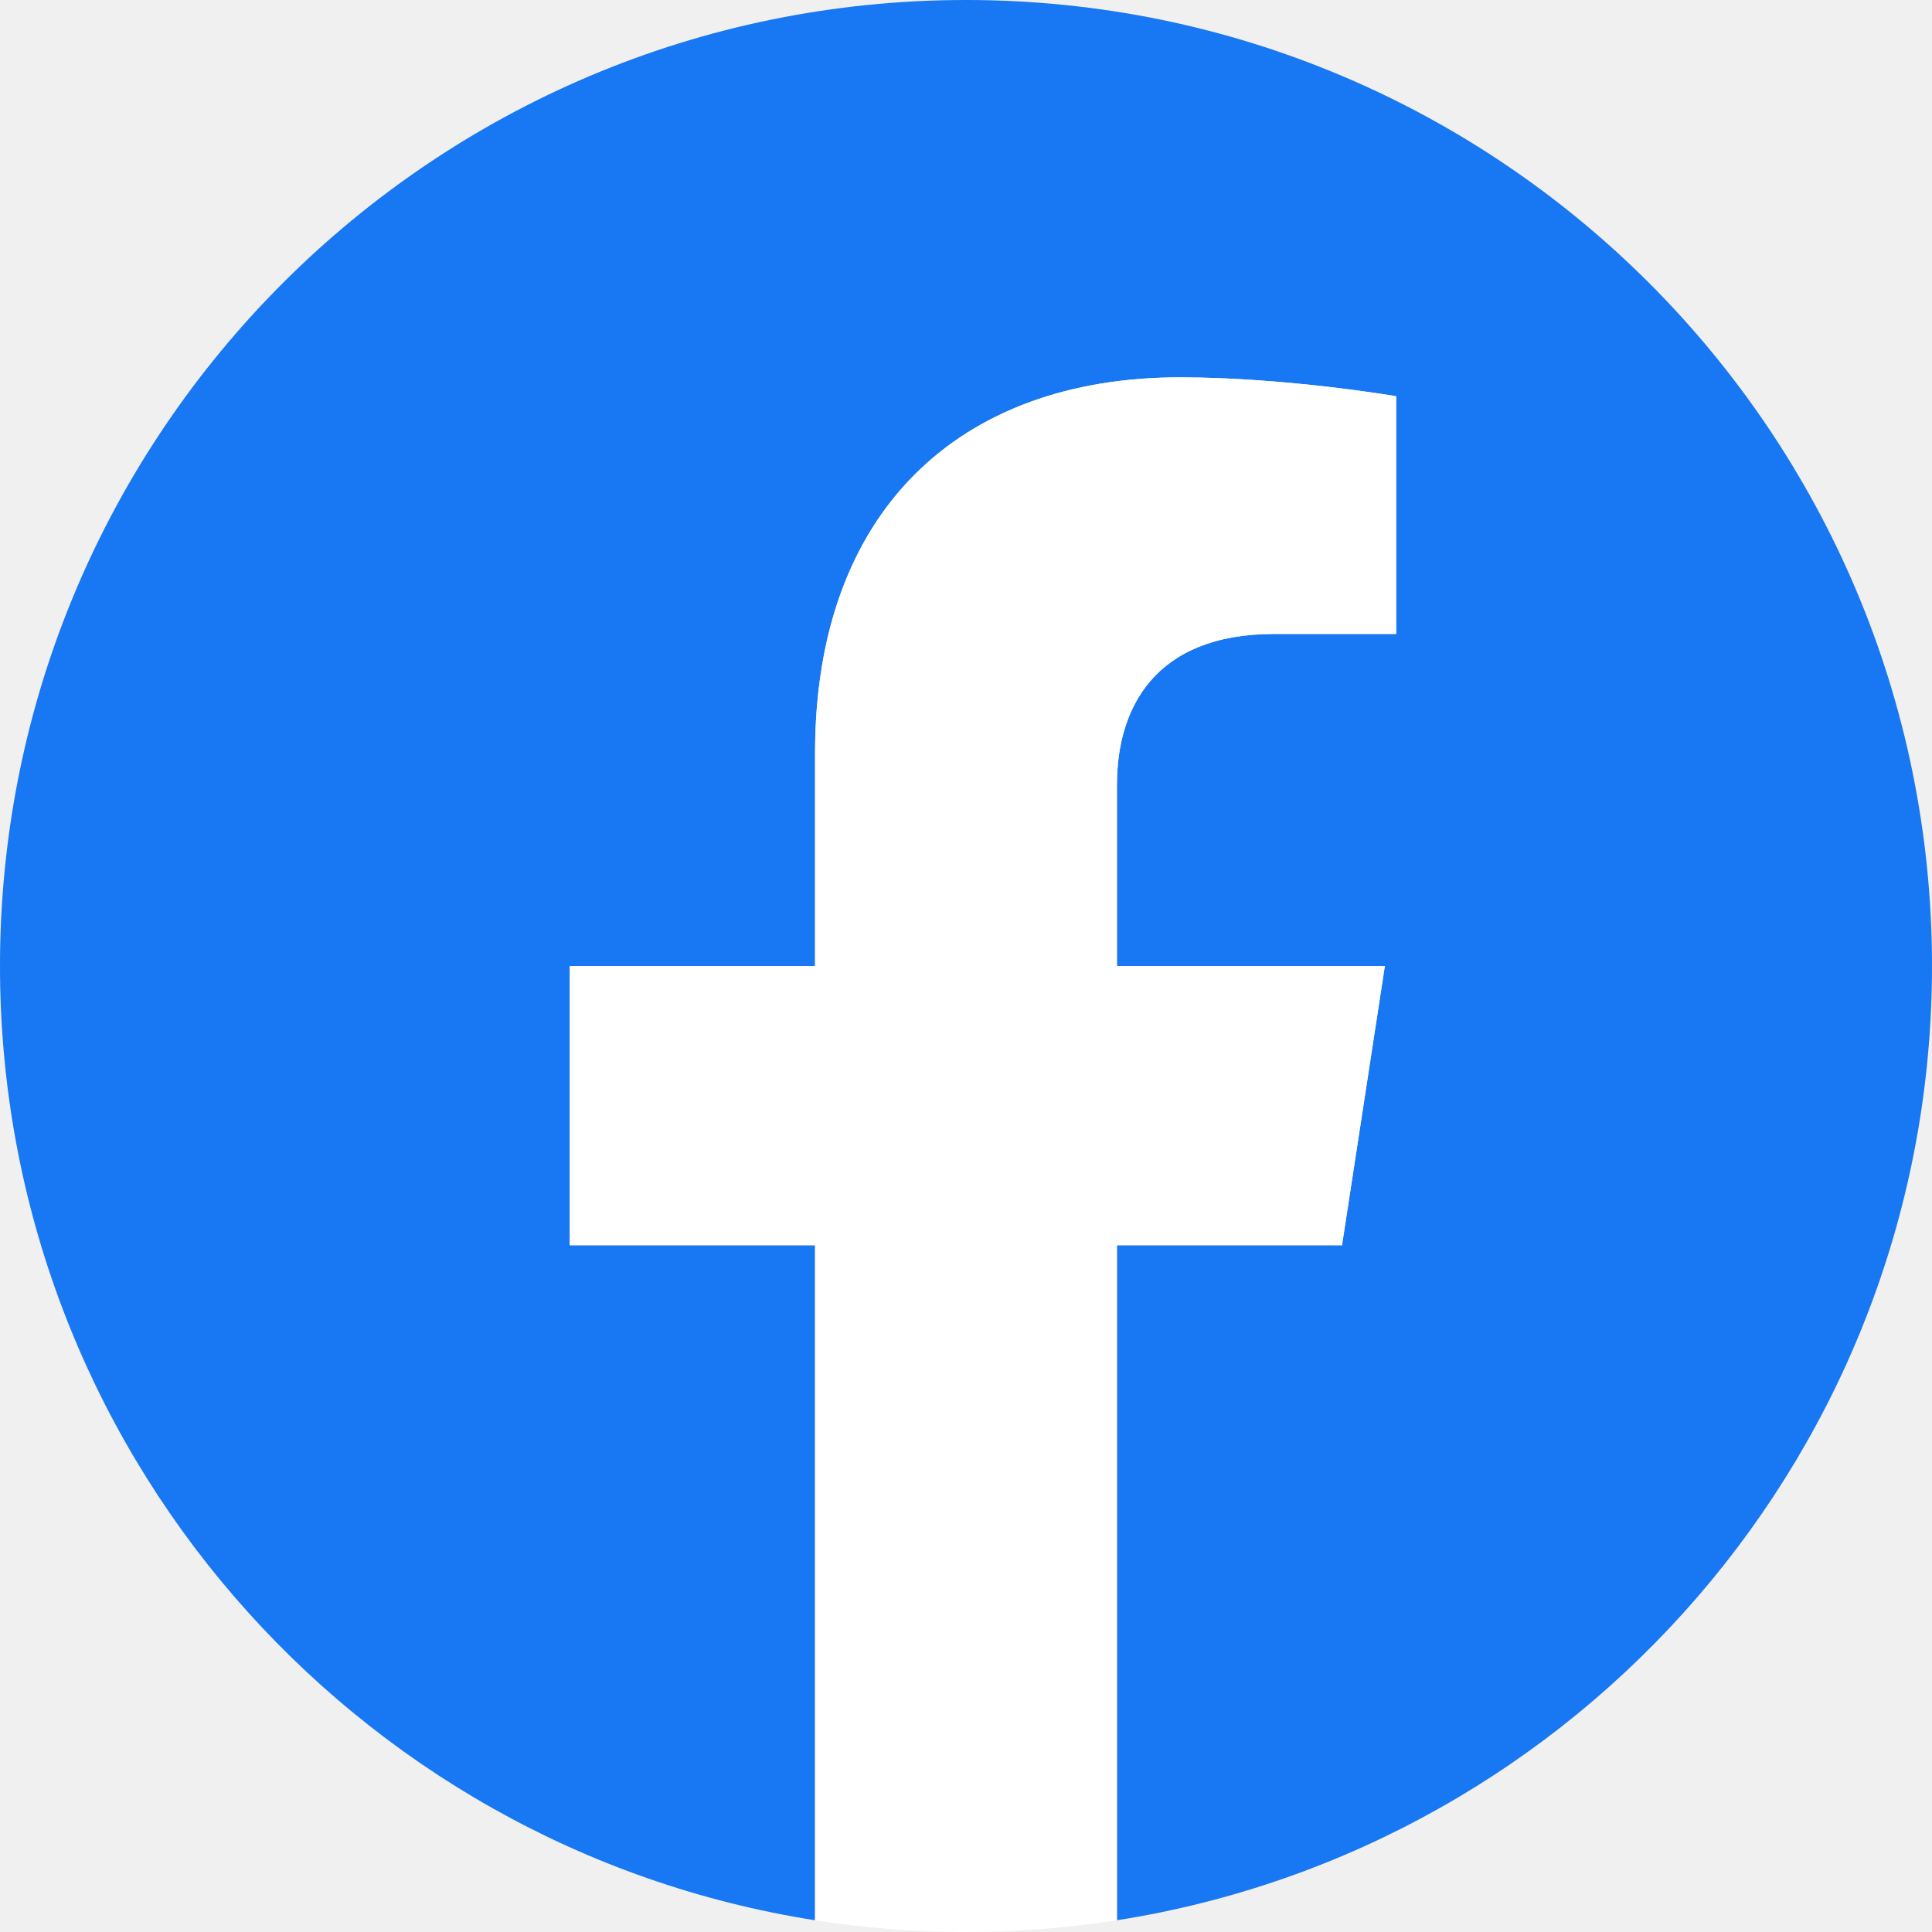
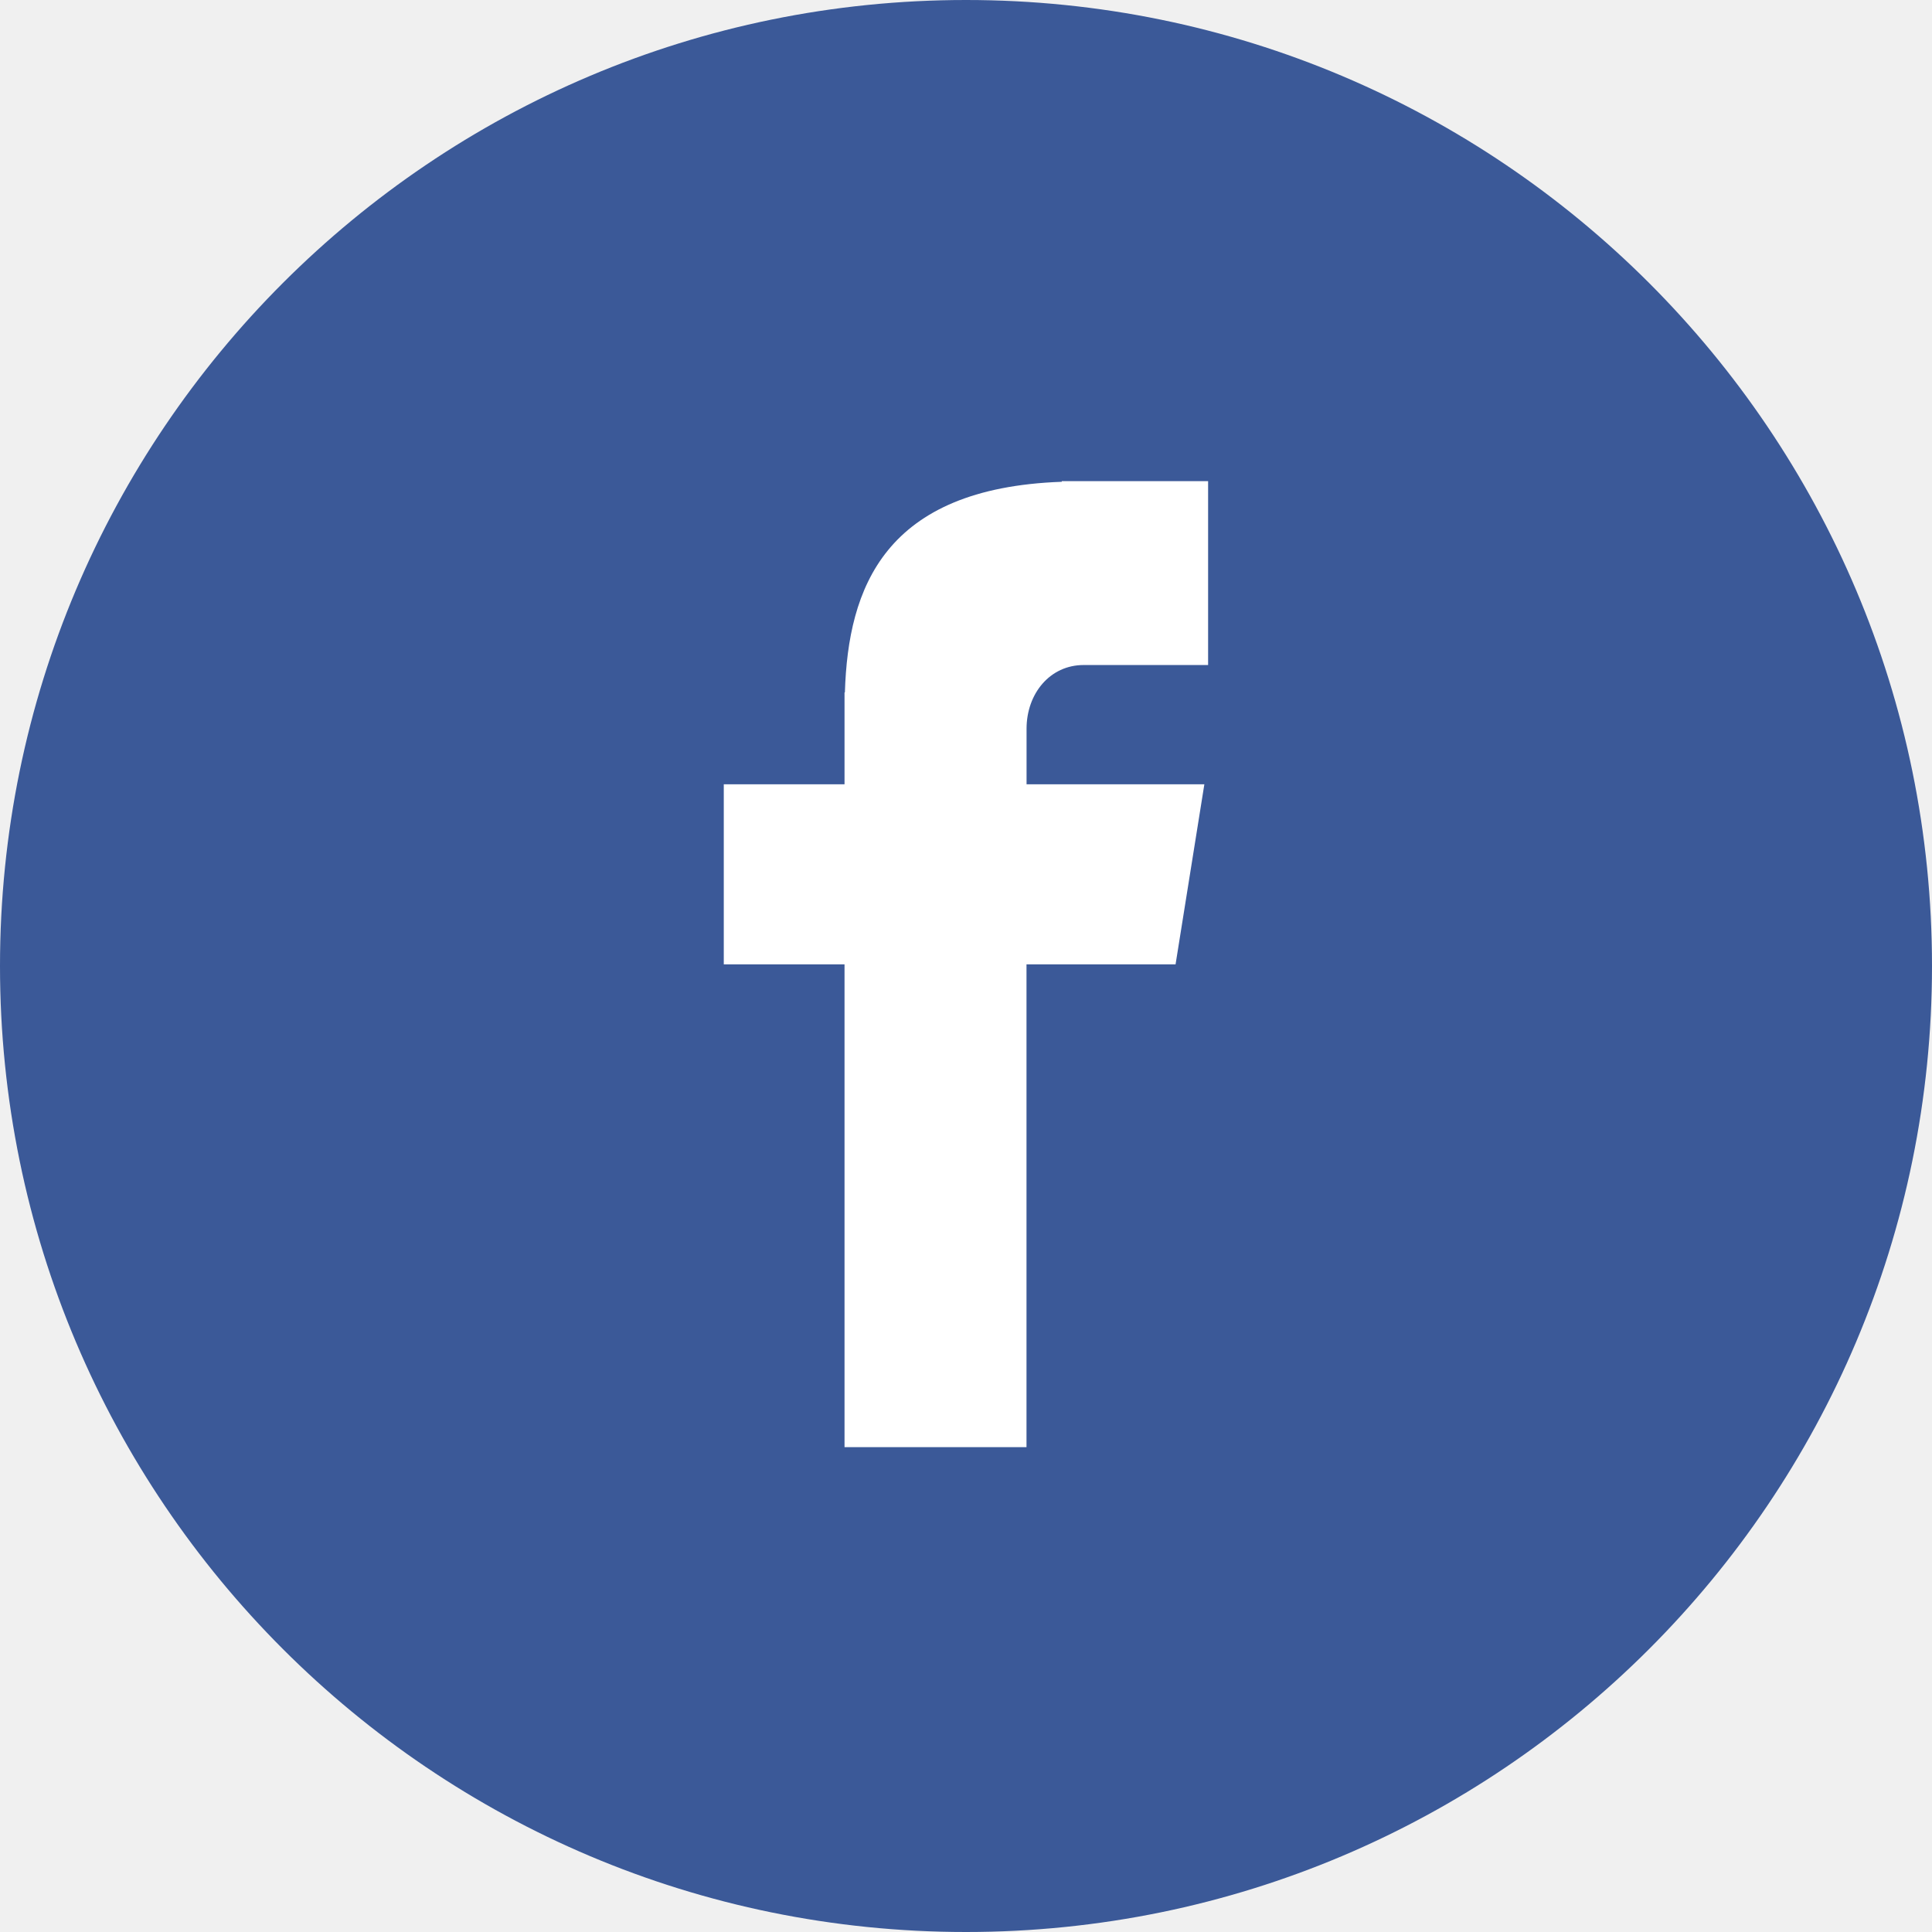
- <svg xmlns="http://www.w3.org/2000/svg" viewBox="0 0 1024 1024" id="facebook">
-   <path fill="#1877f2" d="M1024,512C1024,229.23,794.77,0,512,0S0,229.23,0,512c0,255.554,187.231,467.37,432,505.778V660H302V512H432V399.2C432,270.88,508.439,200,625.389,200,681.408,200,740,210,740,210V336H675.437C611.835,336,592,375.467,592,415.957V512H734L711.3,660H592v357.778C836.769,979.37,1024,767.554,1024,512Z" />
-   <path fill="#fff" d="M711.3,660,734,512H592V415.957C592,375.467,611.835,336,675.437,336H740V210s-58.592-10-114.611-10C508.439,200,432,270.88,432,399.2V512H302V660H432v357.778a517.396,517.396,0,0,0,160,0V660Z" />
+ <svg xmlns="http://www.w3.org/2000/svg" height="800px" width="800px" version="1.1" id="Layer_1" viewBox="0 0 291.319 291.319" xml:space="preserve">
+   <g>
+     <path style="fill:#3B5998;" d="M145.659,0c80.45,0,145.66,65.219,145.66,145.66c0,80.45-65.21,145.659-145.66,145.659   S0,226.109,0,145.66C0,65.219,65.21,0,145.659,0z" />
+     <path style="fill:#FFFFFF;" d="M163.394,100.277h18.772v-27.73h-22.067v0.1c-26.738,0.947-32.218,15.977-32.701,31.763h-0.055   v13.847h-18.207v27.156h18.207v72.793h27.439v-72.793h22.477l4.342-27.156h-26.81v-8.366   C154.791,104.556,158.341,100.277,163.394,100.277z" />
+   </g>
</svg>
